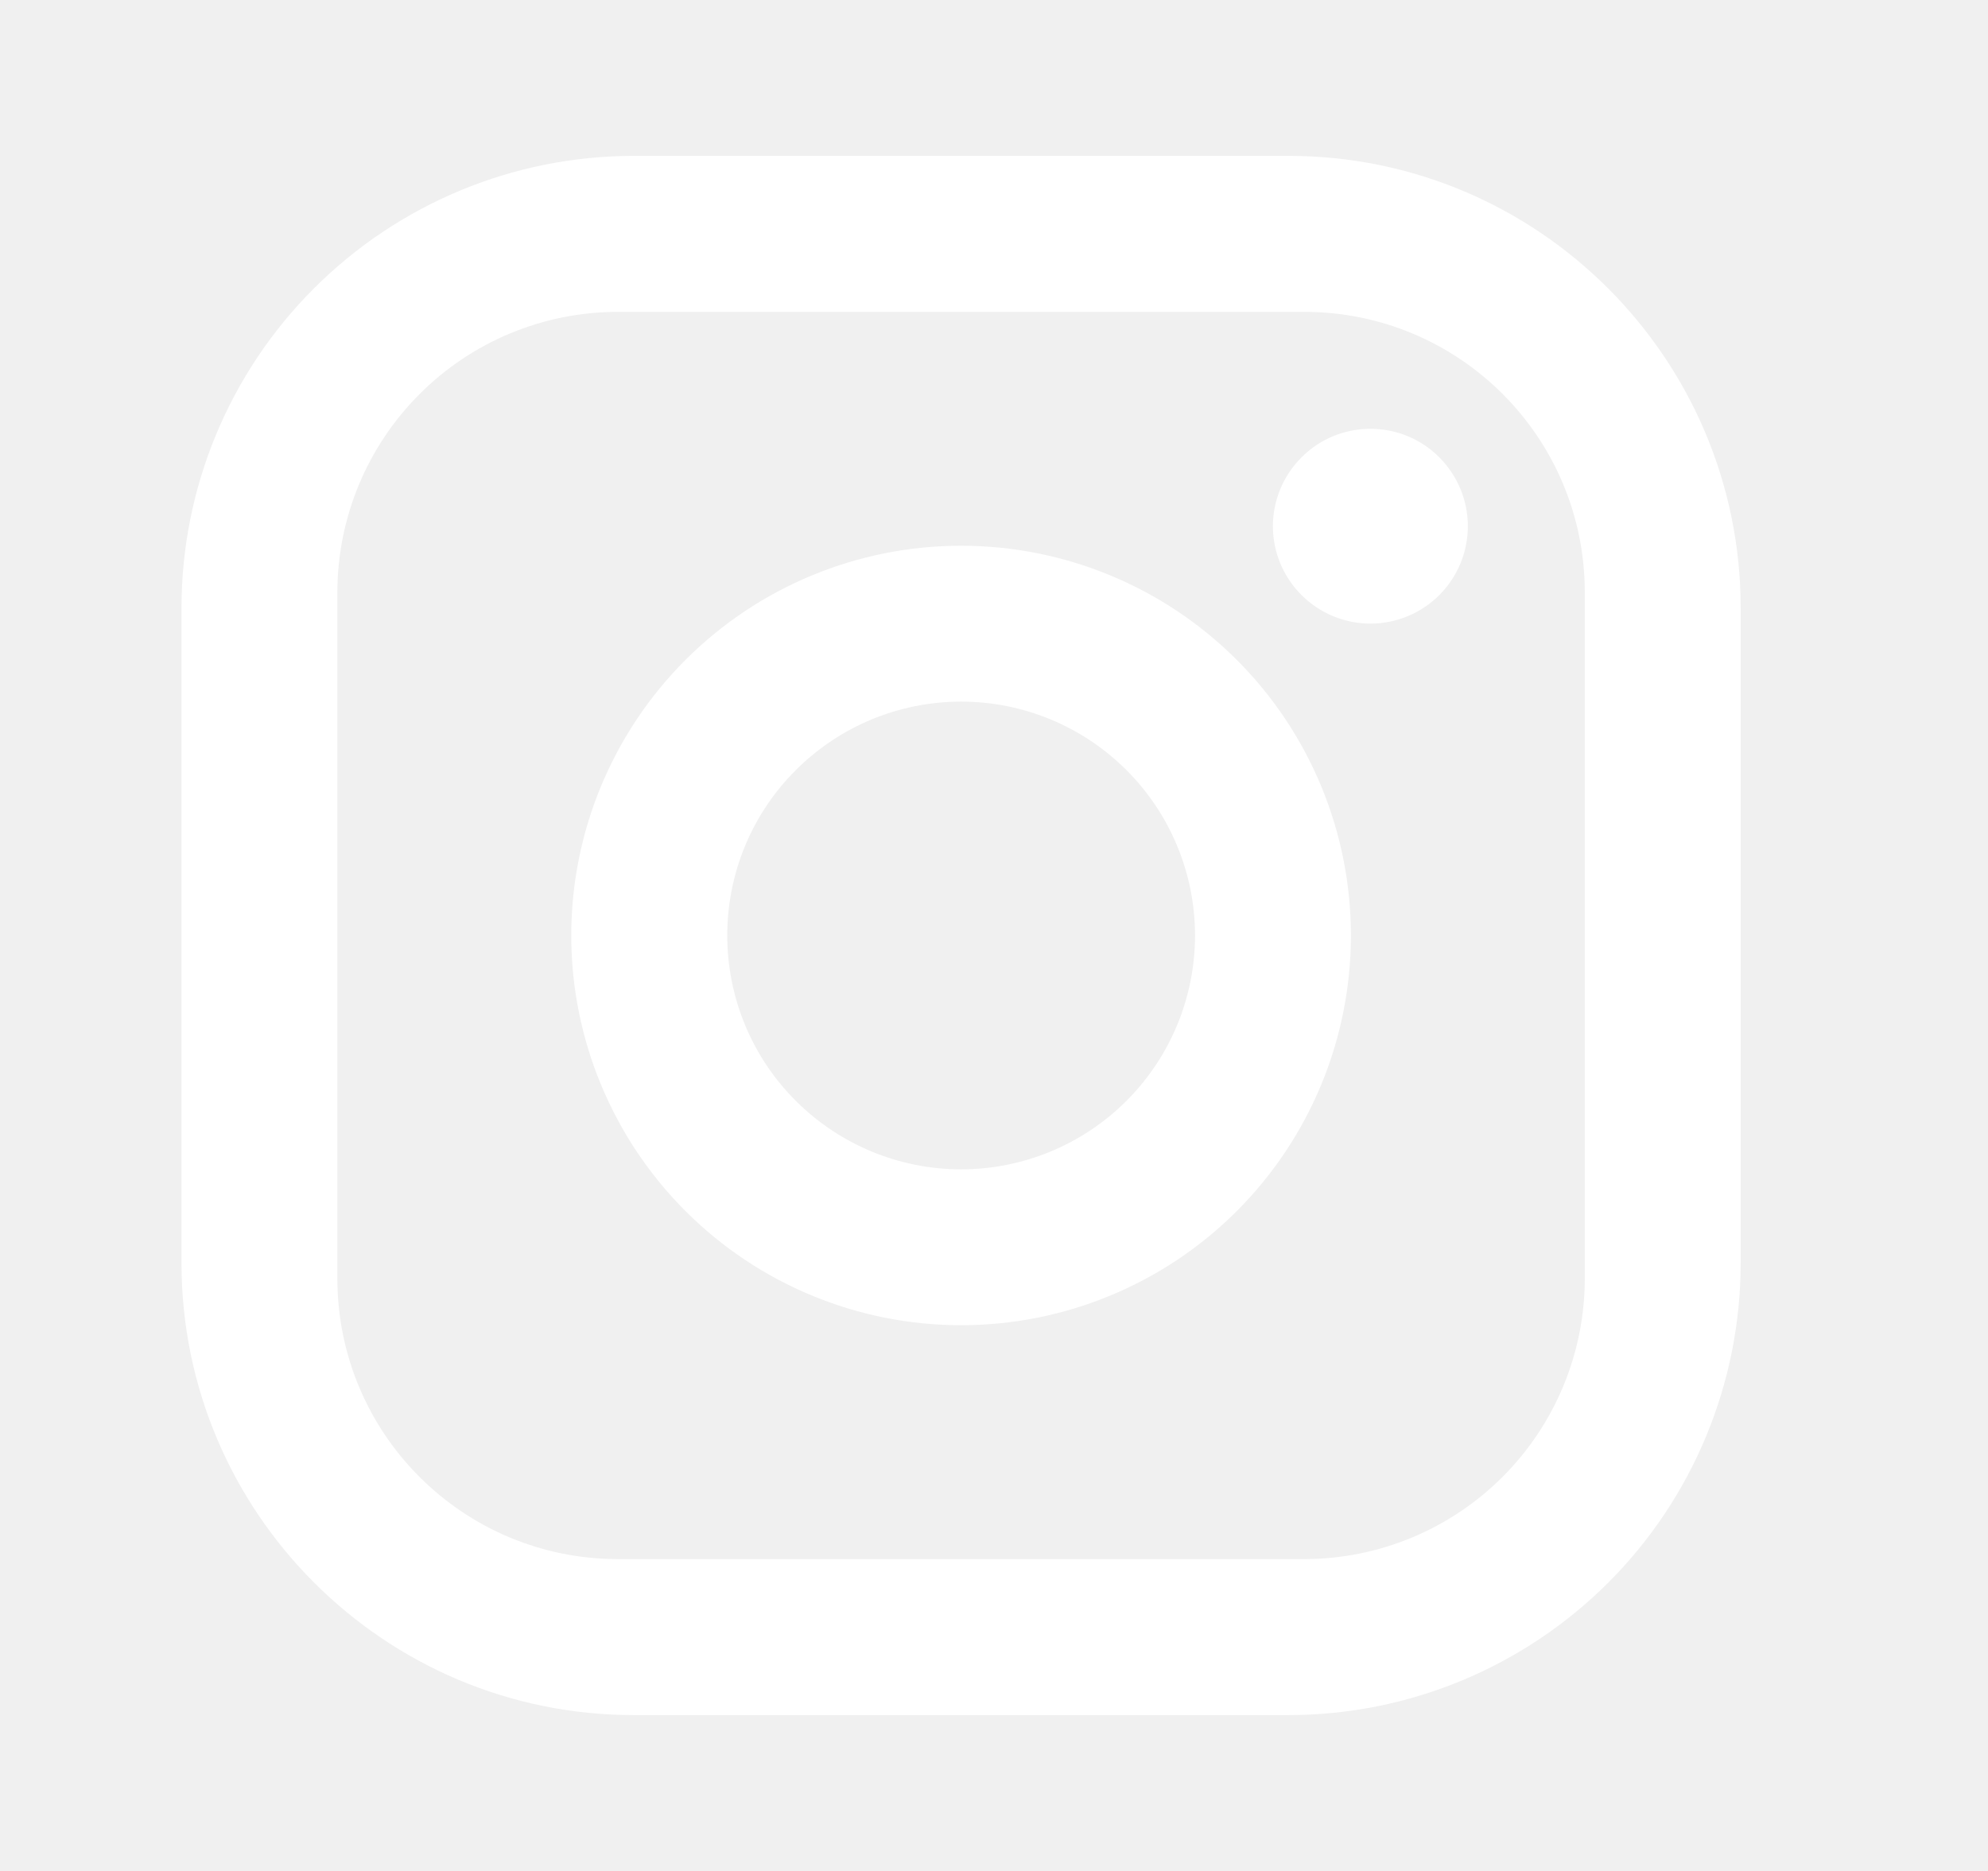
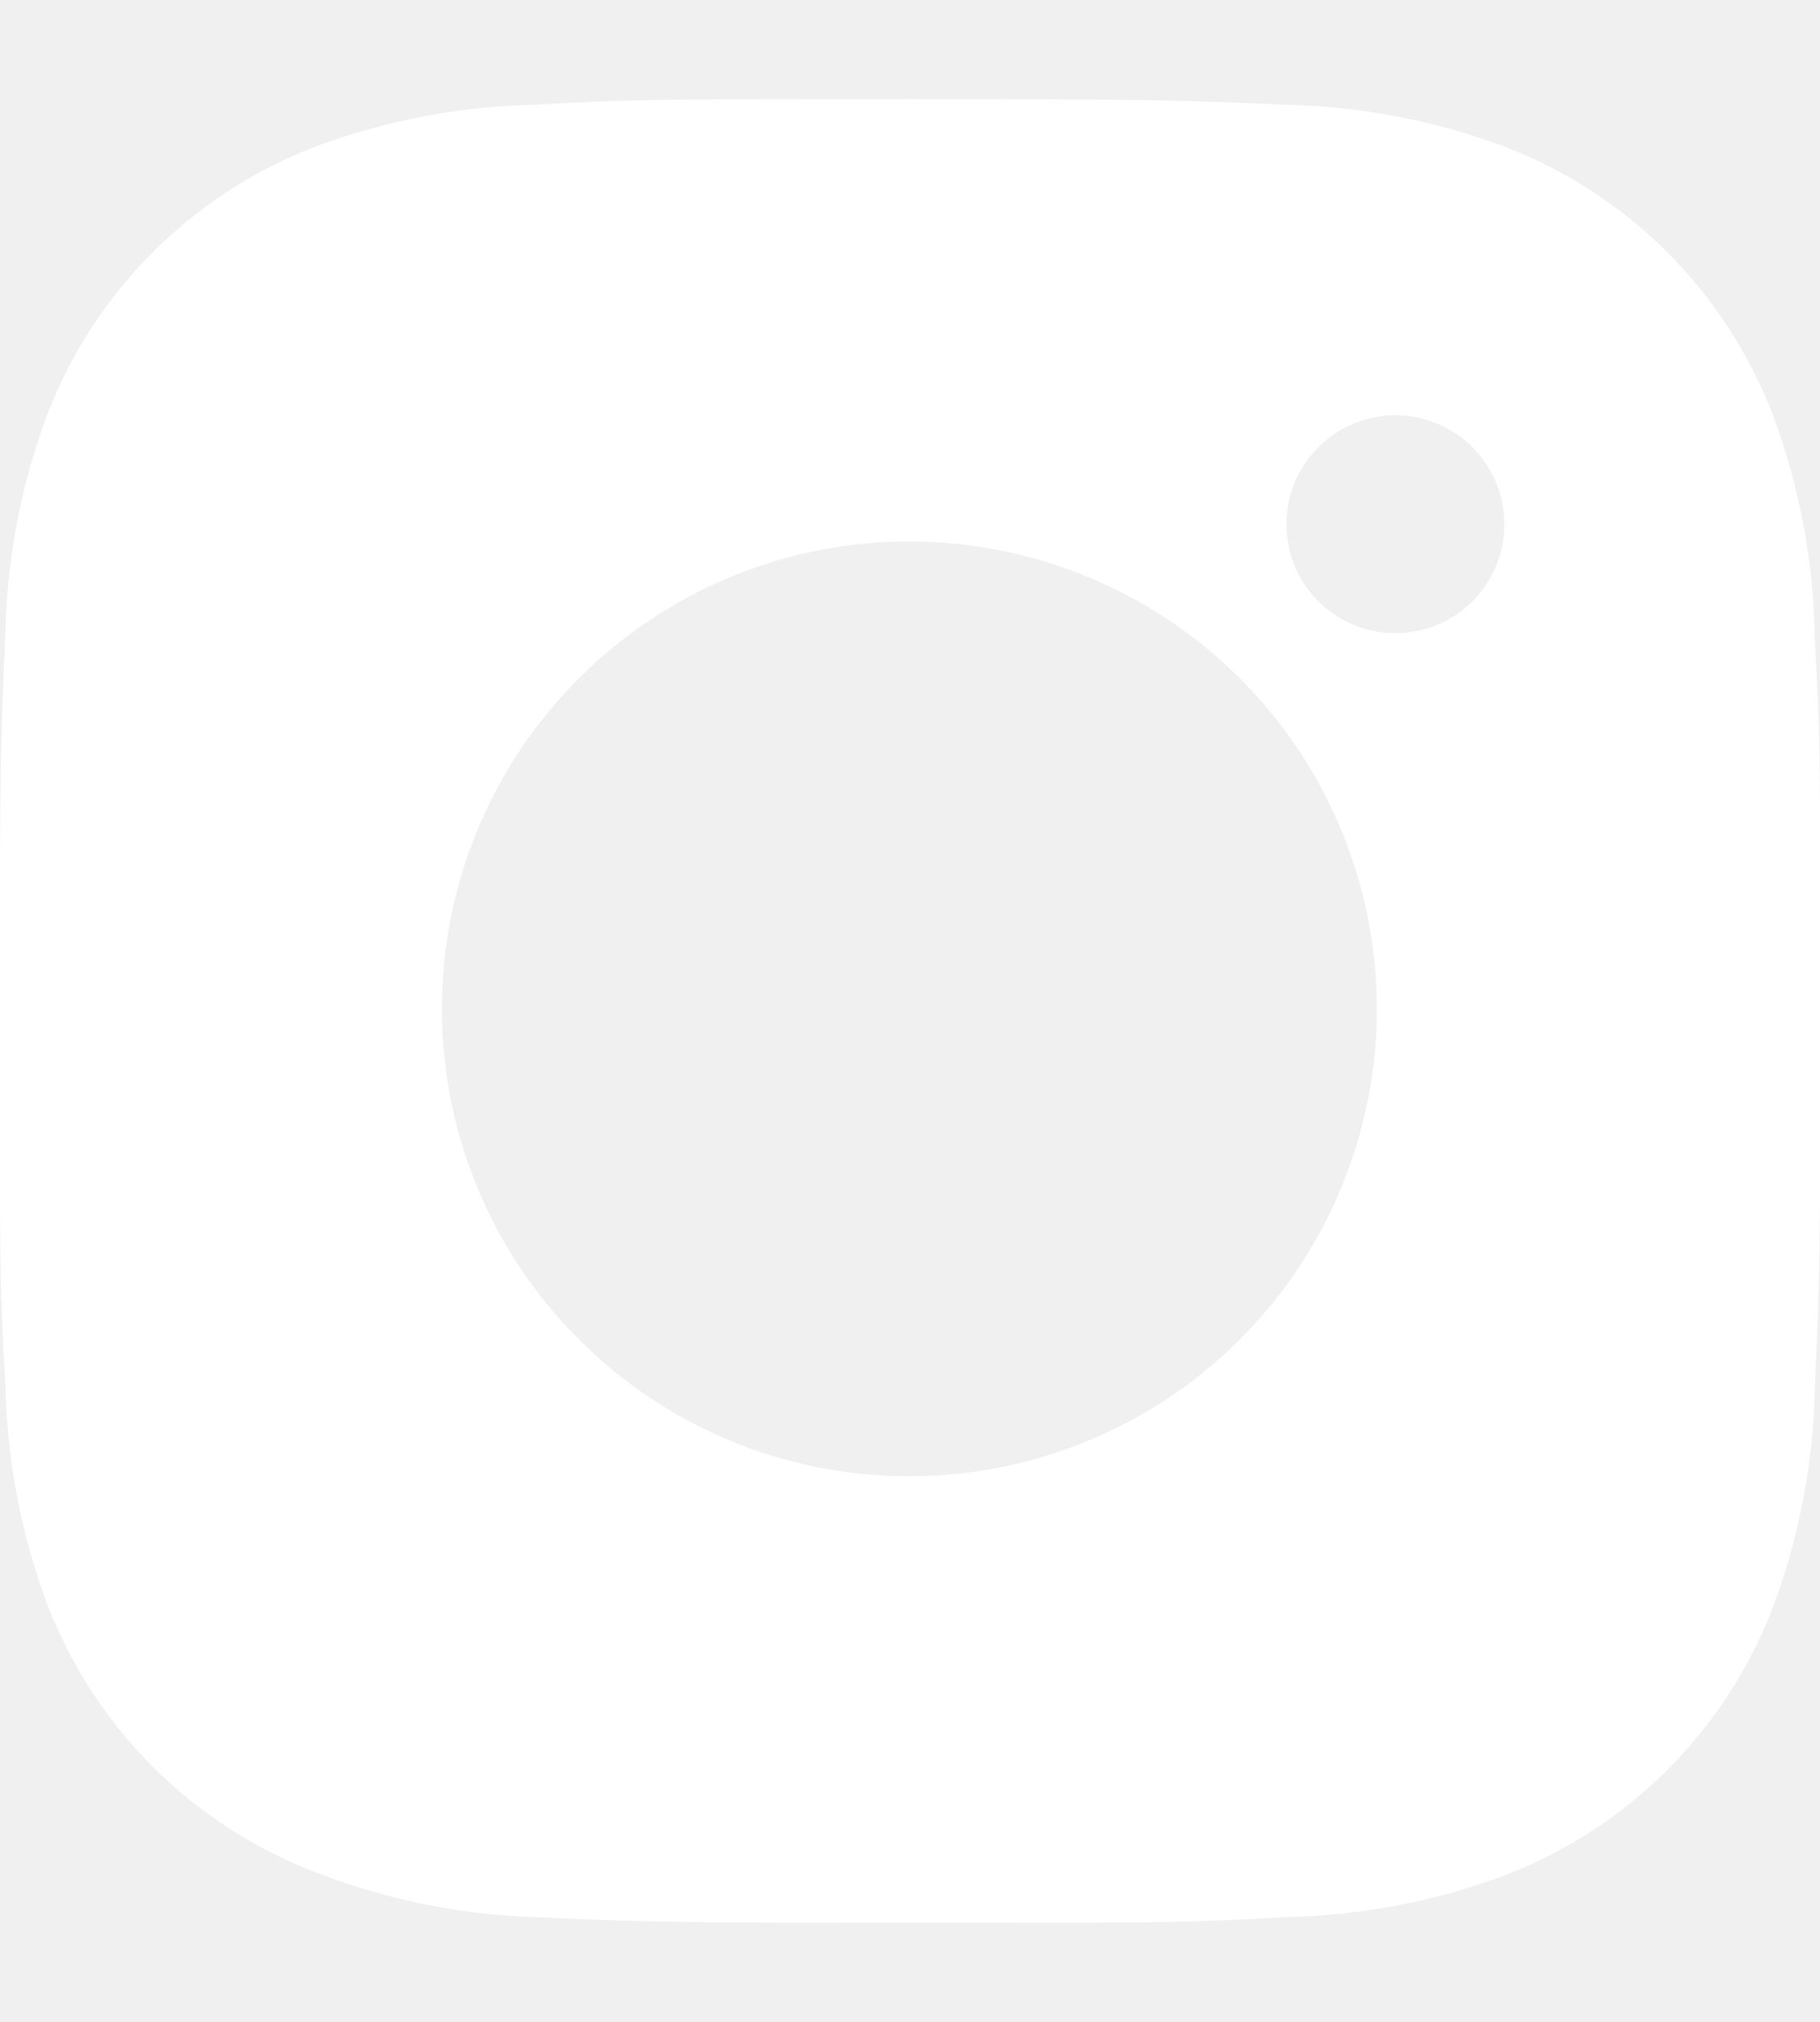
- <svg xmlns="http://www.w3.org/2000/svg" width="17" height="16" viewBox="0 0 17 16" fill="none">
-   <path d="M5.419 1.333H11.019C13.152 1.333 14.885 3.067 14.885 5.2V10.8C14.885 11.825 14.478 12.809 13.753 13.534C13.028 14.259 12.044 14.667 11.019 14.667H5.419C3.285 14.667 1.552 12.933 1.552 10.8V5.2C1.552 4.174 1.959 3.191 2.685 2.466C3.41 1.741 4.393 1.333 5.419 1.333ZM5.285 2.667C4.649 2.667 4.038 2.919 3.588 3.37C3.138 3.82 2.885 4.43 2.885 5.067V10.933C2.885 12.26 3.959 13.333 5.285 13.333H11.152C11.789 13.333 12.399 13.08 12.849 12.63C13.299 12.18 13.552 11.57 13.552 10.933V5.067C13.552 3.74 12.479 2.667 11.152 2.667H5.285ZM11.719 3.667C11.94 3.667 12.152 3.754 12.308 3.911C12.464 4.067 12.552 4.279 12.552 4.5C12.552 4.721 12.464 4.933 12.308 5.089C12.152 5.245 11.94 5.333 11.719 5.333C11.498 5.333 11.286 5.245 11.13 5.089C10.973 4.933 10.885 4.721 10.885 4.5C10.885 4.279 10.973 4.067 11.13 3.911C11.286 3.754 11.498 3.667 11.719 3.667ZM8.219 4.667C9.103 4.667 9.951 5.018 10.576 5.643C11.201 6.268 11.552 7.116 11.552 8C11.552 8.884 11.201 9.732 10.576 10.357C9.951 10.982 9.103 11.333 8.219 11.333C7.335 11.333 6.487 10.982 5.862 10.357C5.237 9.732 4.885 8.884 4.885 8C4.885 7.116 5.237 6.268 5.862 5.643C6.487 5.018 7.335 4.667 8.219 4.667ZM8.219 6C7.688 6 7.18 6.211 6.805 6.586C6.429 6.961 6.219 7.469 6.219 8C6.219 8.53 6.429 9.039 6.805 9.414C7.18 9.789 7.688 10 8.219 10C8.749 10 9.258 9.789 9.633 9.414C10.008 9.039 10.219 8.53 10.219 8C10.219 7.469 10.008 6.961 9.633 6.586C9.258 6.211 8.749 6 8.219 6Z" fill="white" />
+ <svg xmlns="http://www.w3.org/2000/svg" width="18" height="20" viewBox="0 0 18 20" fill="none">
+   <path d="M17.947 6.305C17.937 5.548 17.795 4.798 17.528 4.089C17.296 3.491 16.942 2.948 16.489 2.495C16.036 2.041 15.493 1.688 14.895 1.456C14.195 1.193 13.456 1.051 12.709 1.036C11.747 0.993 11.442 0.981 9 0.981C6.558 0.981 6.245 0.981 5.29 1.036C4.543 1.051 3.804 1.193 3.105 1.456C2.507 1.687 1.964 2.041 1.511 2.495C1.057 2.948 0.703 3.491 0.472 4.089C0.209 4.788 0.067 5.527 0.053 6.274C0.01 7.237 -0.003 7.542 -0.003 9.984C-0.003 12.426 -0.003 12.738 0.053 13.694C0.068 14.442 0.209 15.18 0.472 15.881C0.704 16.479 1.058 17.022 1.511 17.475C1.965 17.928 2.508 18.282 3.106 18.513C3.803 18.786 4.542 18.938 5.291 18.963C6.254 19.006 6.559 19.019 9.001 19.019C11.443 19.019 11.756 19.019 12.711 18.963C13.458 18.948 14.197 18.807 14.897 18.544C15.495 18.312 16.038 17.958 16.491 17.505C16.944 17.052 17.298 16.509 17.53 15.911C17.793 15.211 17.934 14.473 17.949 13.724C17.992 12.762 18.005 12.457 18.005 10.014C18.003 7.572 18.003 7.262 17.947 6.305ZM8.994 14.602C6.44 14.602 4.371 12.533 4.371 9.979C4.371 7.425 6.44 5.356 8.994 5.356C10.22 5.356 11.396 5.843 12.263 6.71C13.13 7.577 13.617 8.753 13.617 9.979C13.617 11.205 13.13 12.381 12.263 13.248C11.396 14.115 10.22 14.602 8.994 14.602ZM13.801 6.263C13.659 6.263 13.519 6.235 13.388 6.181C13.258 6.127 13.139 6.048 13.038 5.948C12.938 5.847 12.859 5.729 12.805 5.598C12.751 5.467 12.723 5.327 12.723 5.185C12.723 5.043 12.751 4.903 12.805 4.773C12.859 4.642 12.938 4.523 13.039 4.423C13.139 4.323 13.257 4.244 13.388 4.19C13.519 4.135 13.659 4.107 13.8 4.107C13.942 4.107 14.082 4.135 14.213 4.19C14.344 4.244 14.462 4.323 14.562 4.423C14.662 4.523 14.742 4.642 14.796 4.773C14.85 4.903 14.878 5.043 14.878 5.185C14.878 5.781 14.396 6.263 13.801 6.263Z" fill="white" />
</svg>
